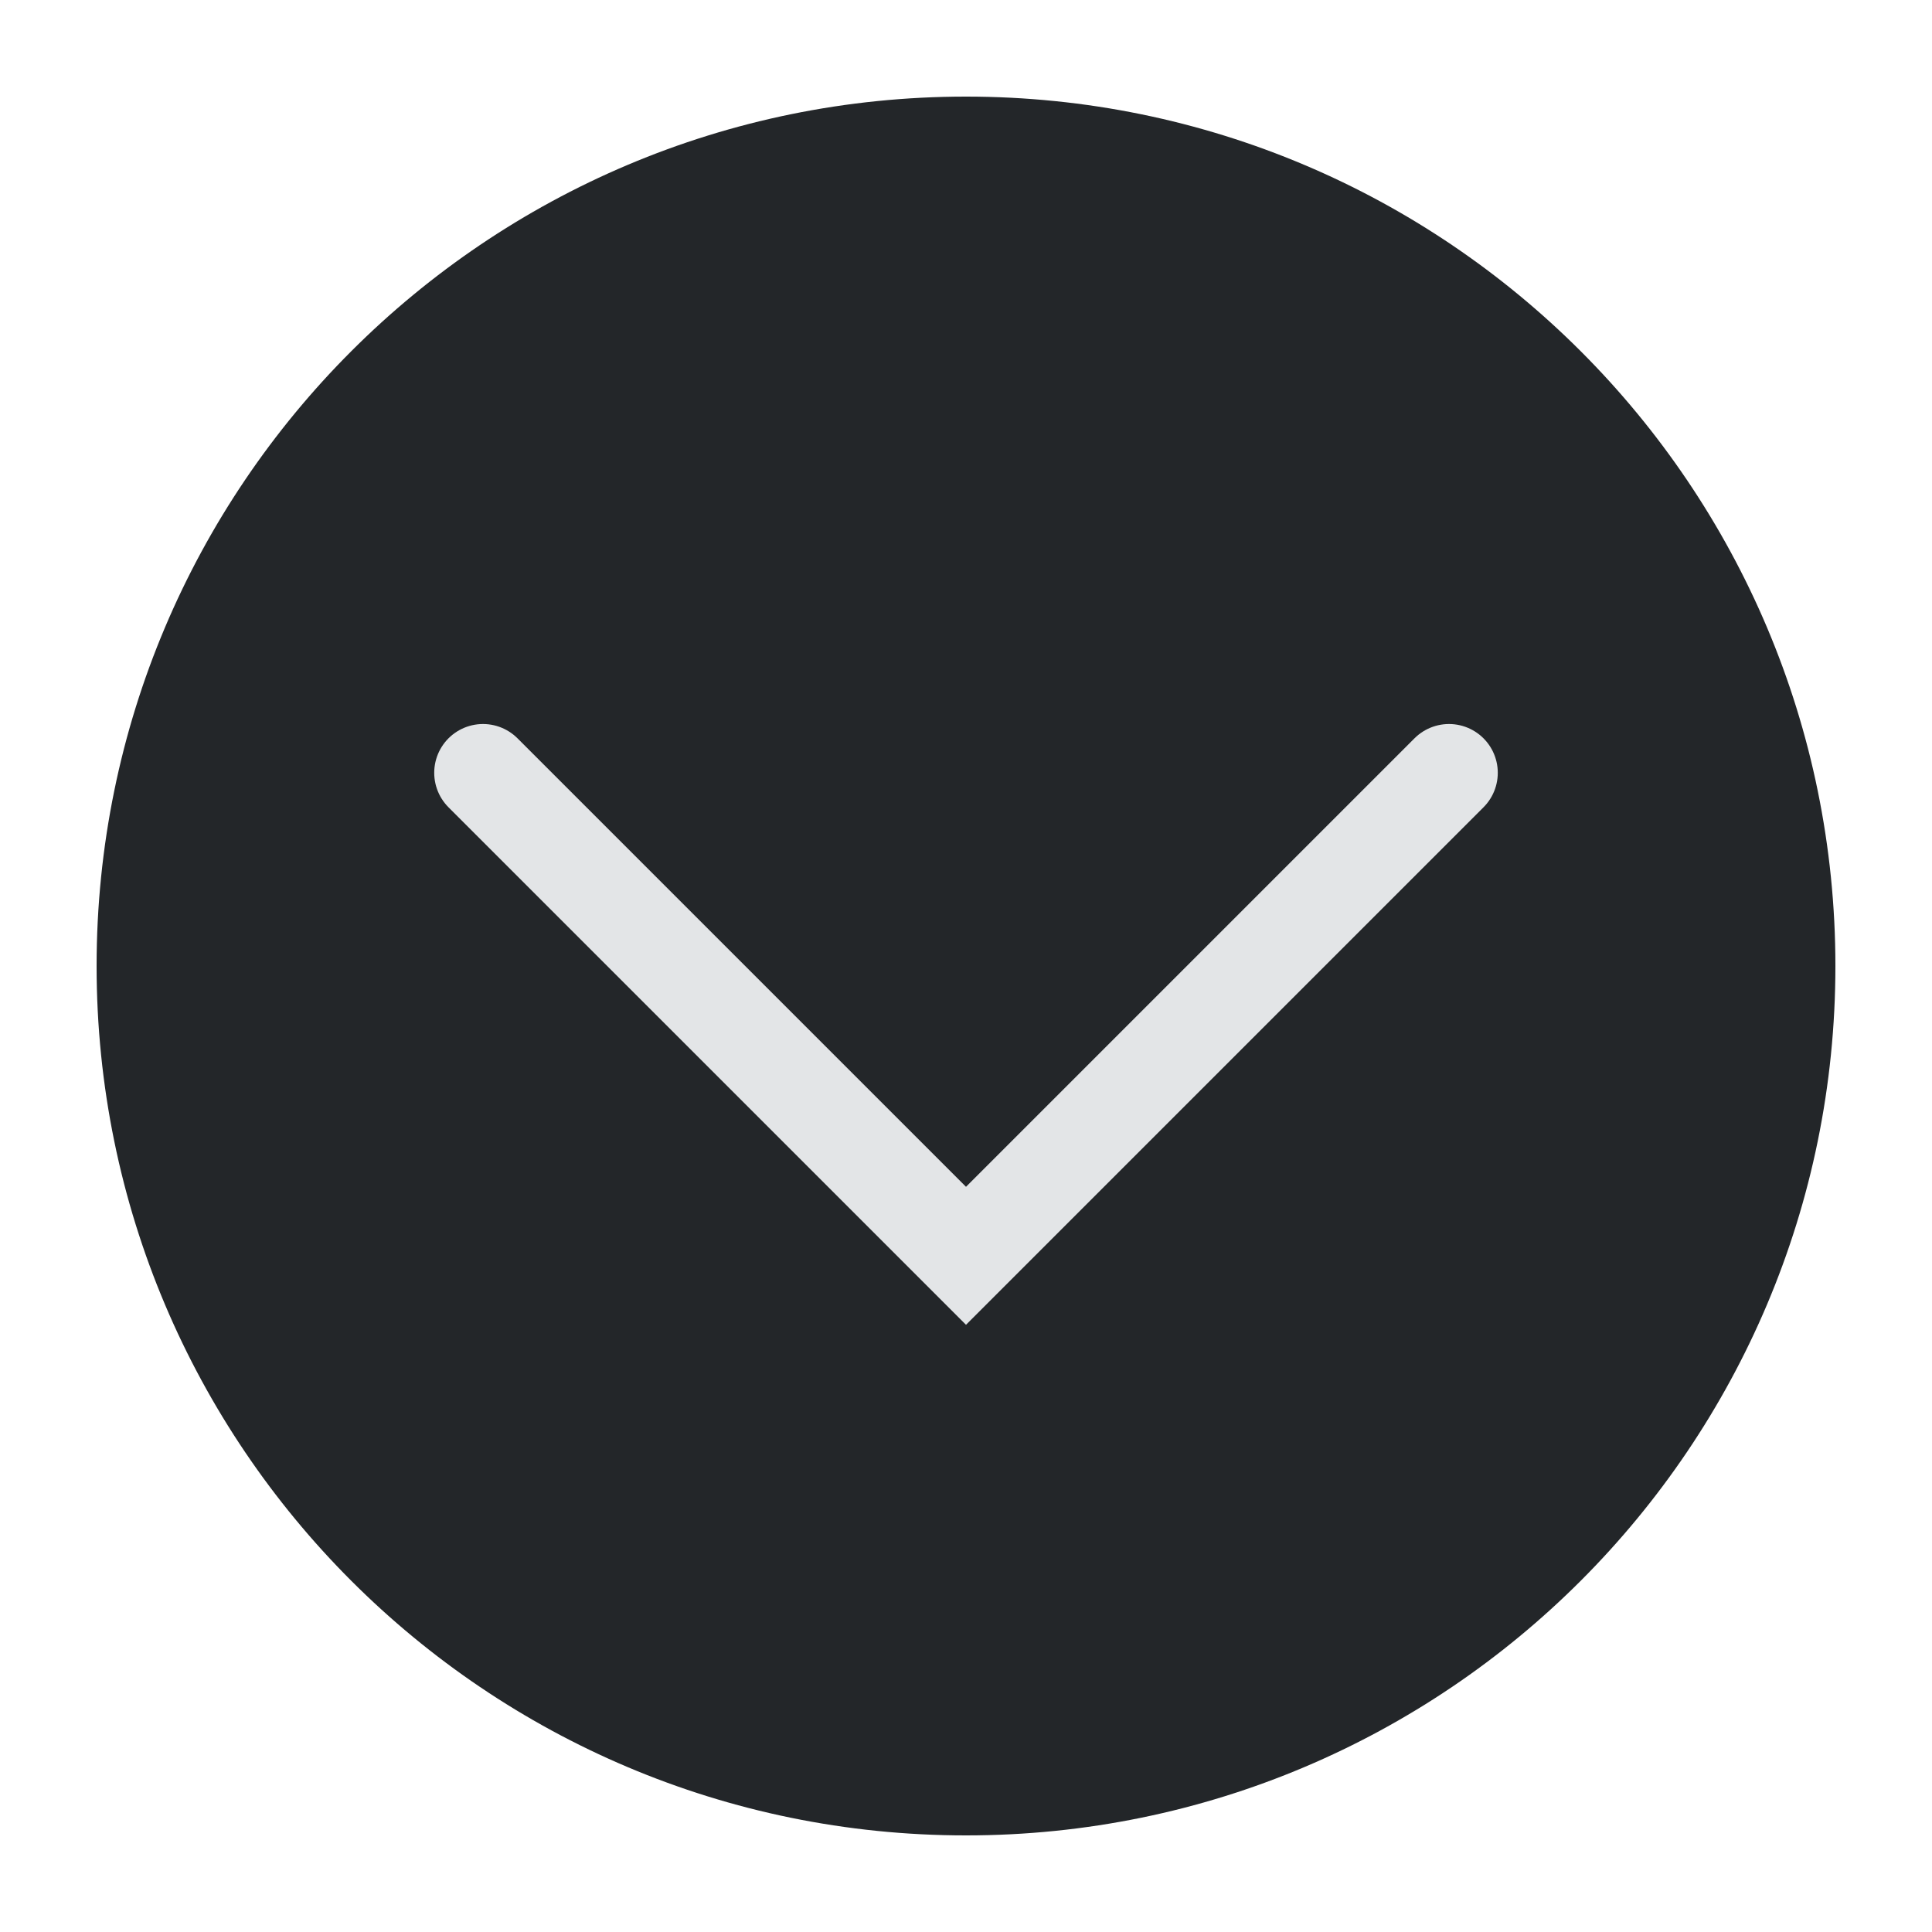
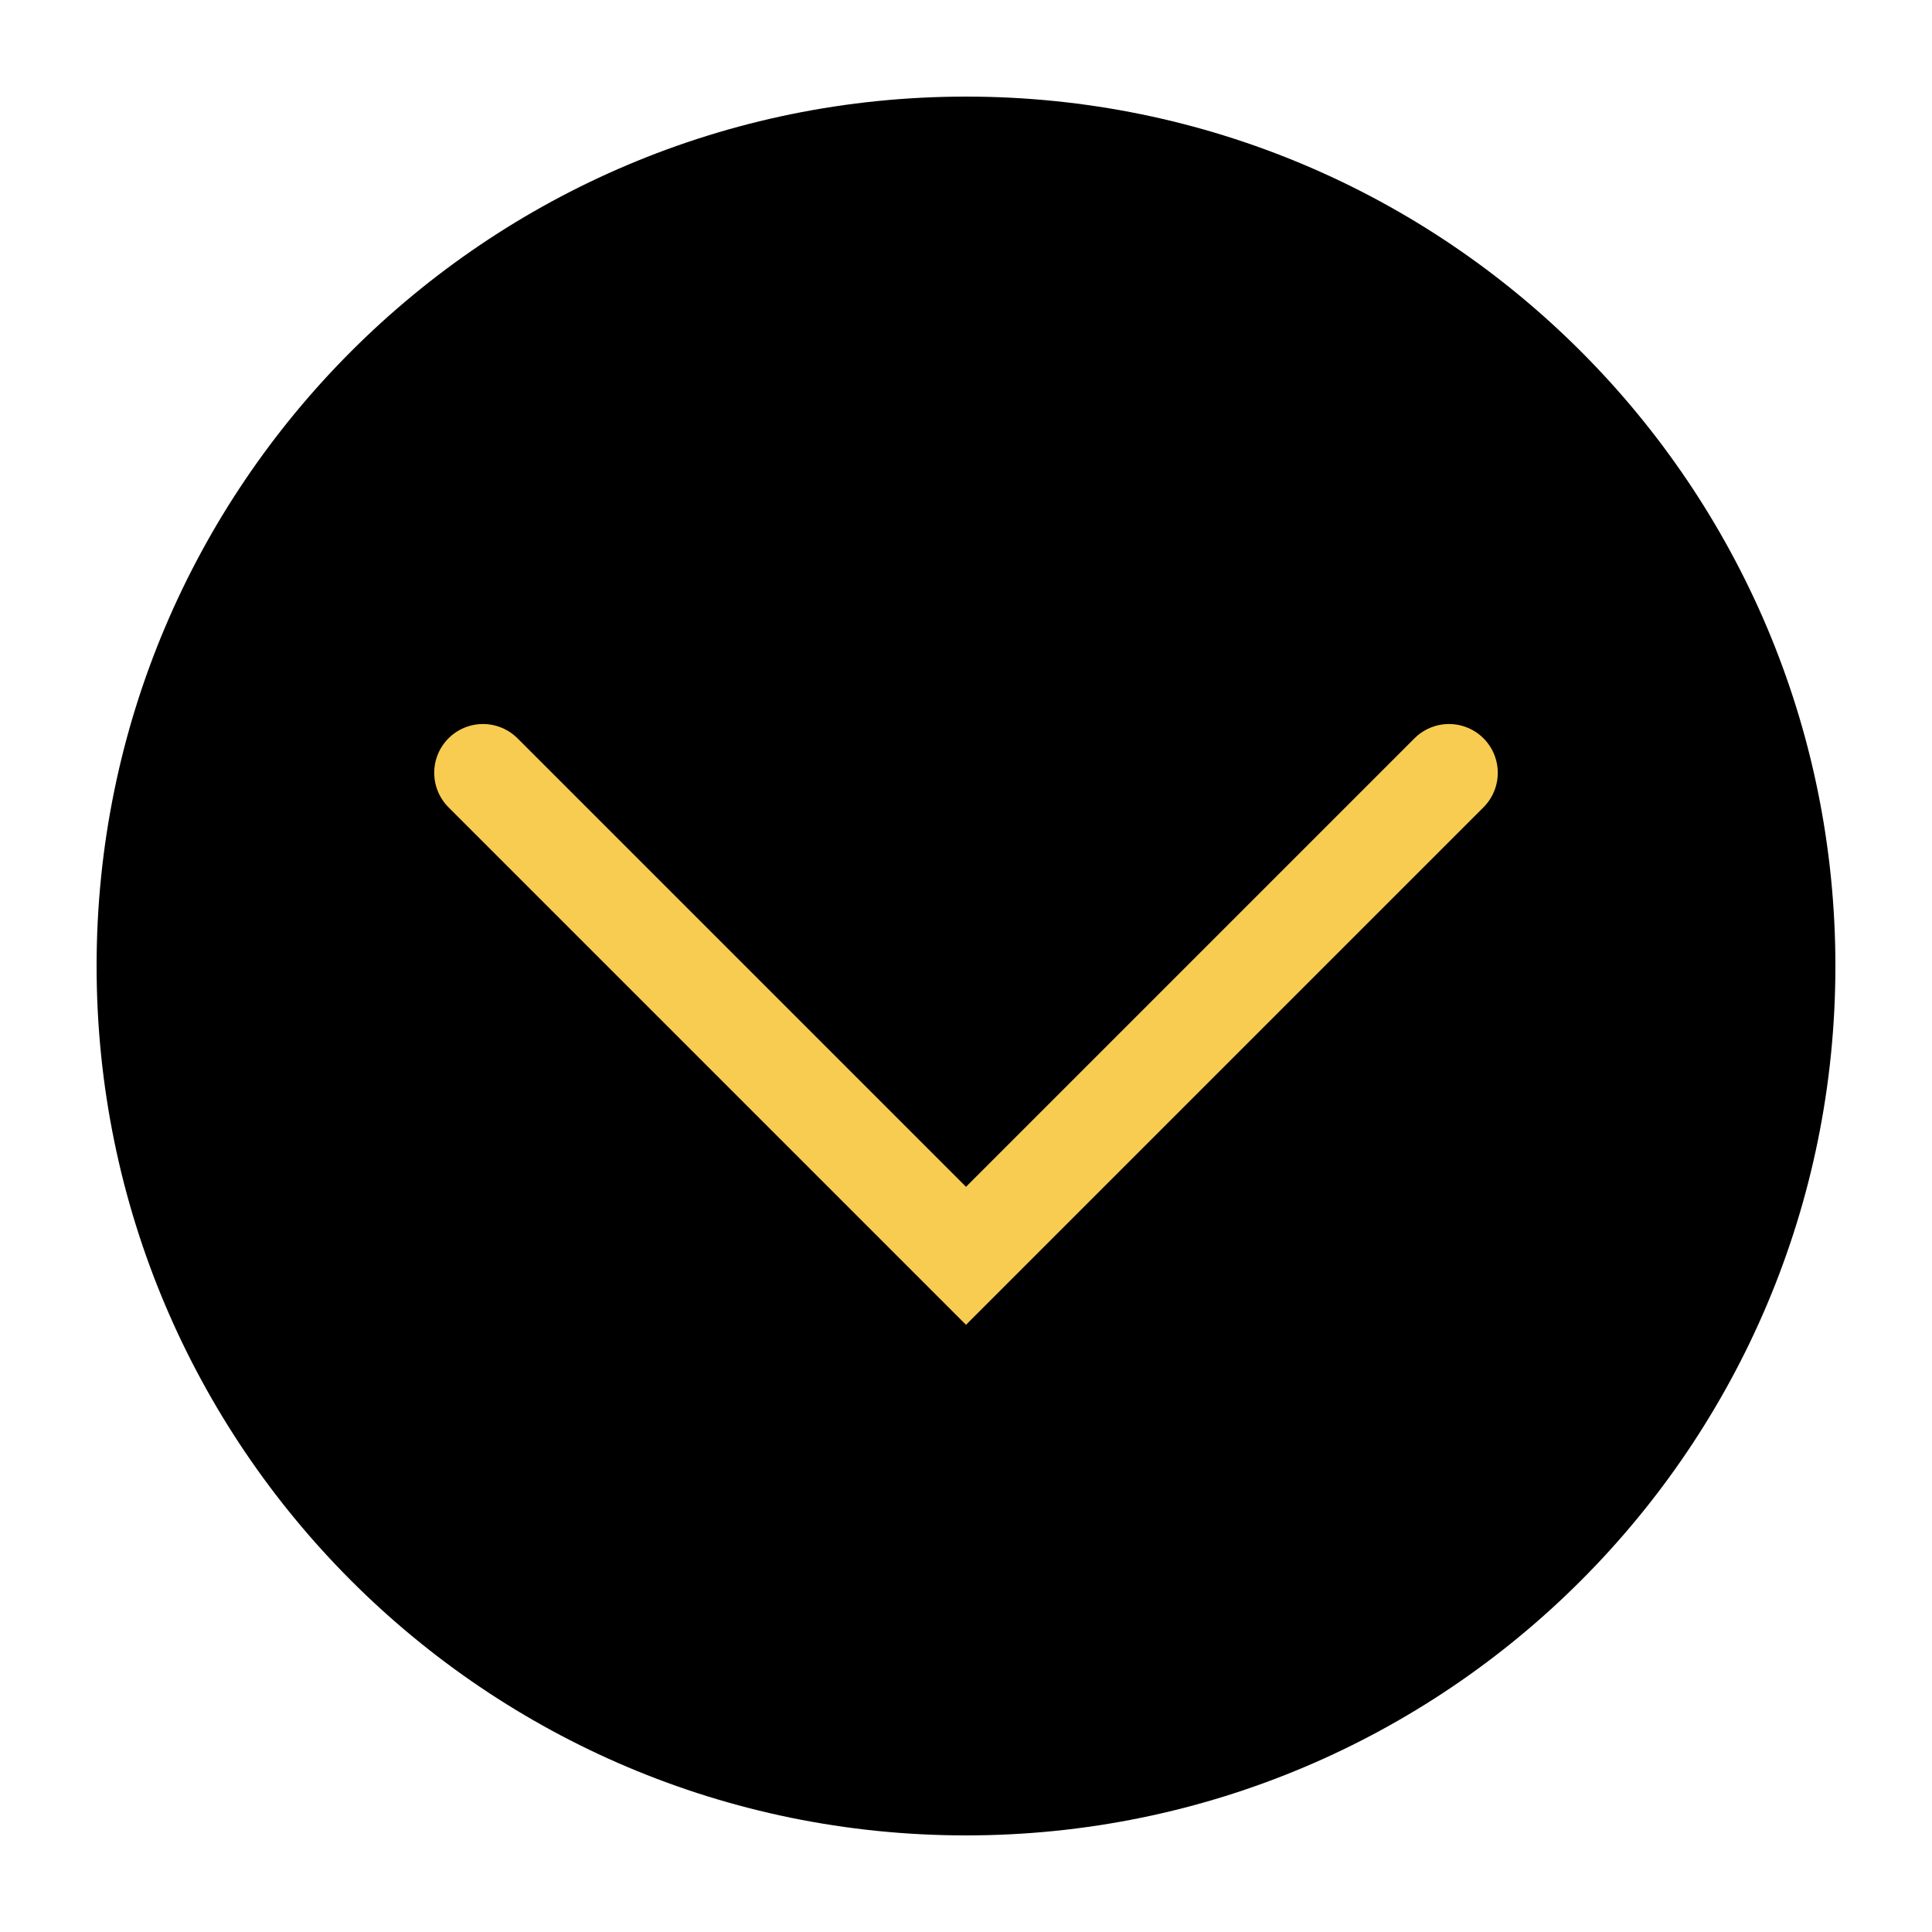
<svg xmlns="http://www.w3.org/2000/svg" viewBox="0 0 50 50" version="1.2" baseProfile="tiny">
  <defs>
</defs>
  <g fill="none" stroke="black" stroke-width="1" fill-rule="evenodd" stroke-linecap="square" stroke-linejoin="bevel">
-     <g fill="#232629" fill-opacity="1" stroke="none" transform="matrix(2.5,0,0,2.5,2.5,2.5)" font-family="Noto Sans" font-size="10" font-weight="400" font-style="normal">
+     <g fill="#000000" fill-opacity="1" stroke="none" transform="matrix(2.5,0,0,2.5,2.5,2.5)" font-family="Noto Sans" font-size="10" font-weight="400" font-style="normal">
      <circle cx="9" cy="9" r="9" />
    </g>
-     <g fill="none" stroke="#e3e5e7" stroke-opacity="1" stroke-width="1.01" stroke-linecap="round" stroke-linejoin="miter" stroke-miterlimit="2" transform="matrix(2.5,0,0,2.5,2.5,2.5)" font-family="Noto Sans" font-size="10" font-weight="400" font-style="normal">
+     <g fill="none" stroke="#f8cc50" stroke-opacity="1" stroke-width="1.01" stroke-linecap="round" stroke-linejoin="miter" stroke-miterlimit="2" transform="matrix(2.5,0,0,2.5,2.5,2.5)" font-family="Noto Sans" font-size="10" font-weight="400" font-style="normal">
      <polyline fill="none" vector-effect="none" points="4,7 9,12 14,7 " />
    </g>
    <g fill="none" stroke="#000000" stroke-opacity="1" stroke-width="1" stroke-linecap="square" stroke-linejoin="bevel" transform="matrix(1,0,0,1,0,0)" font-family="Noto Sans" font-size="10" font-weight="400" font-style="normal">
</g>
  </g>
</svg>
